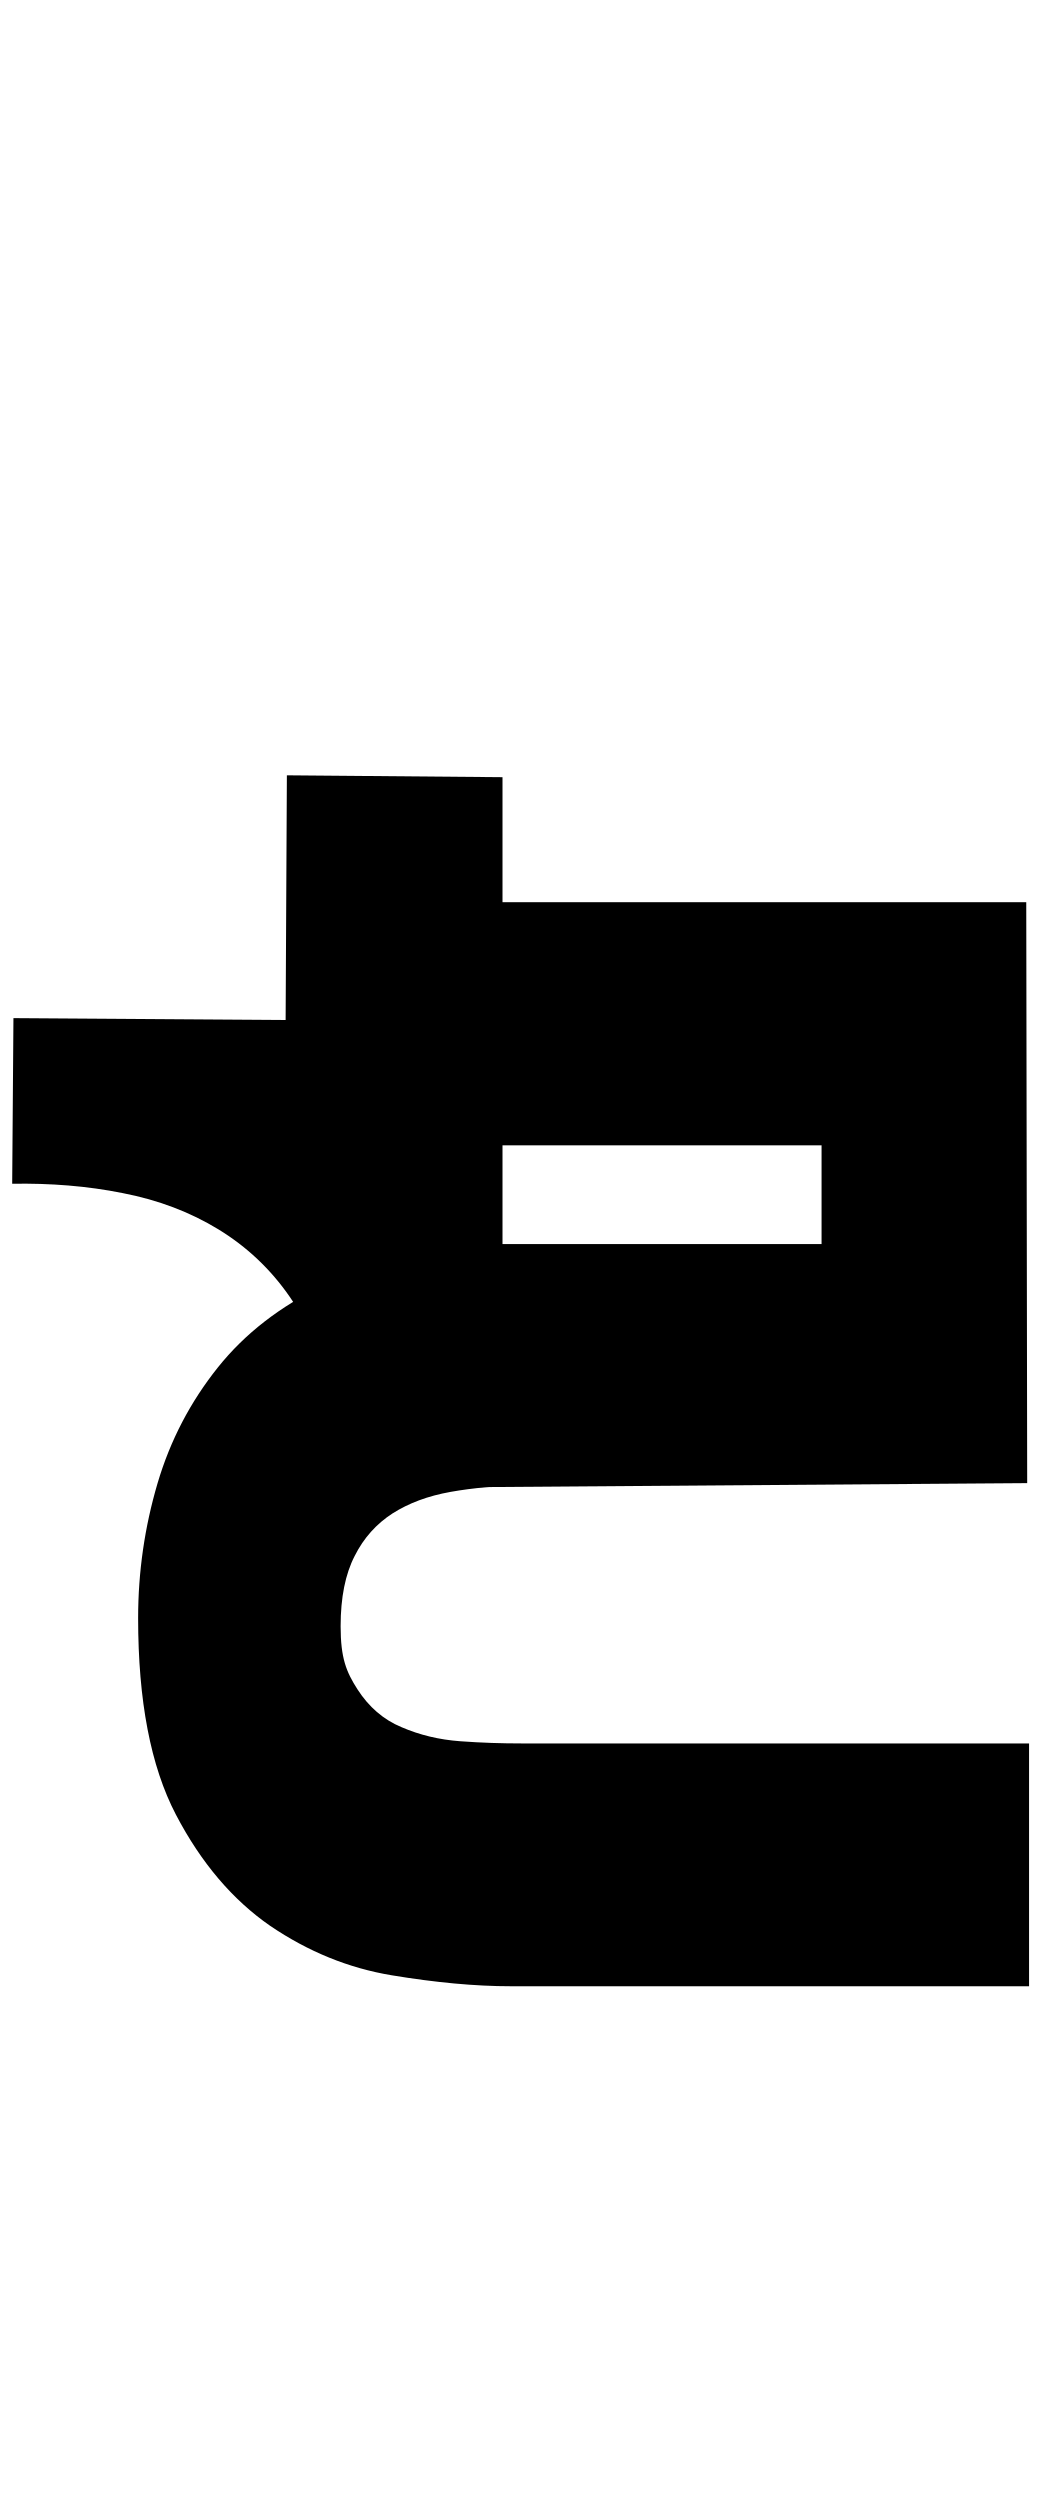
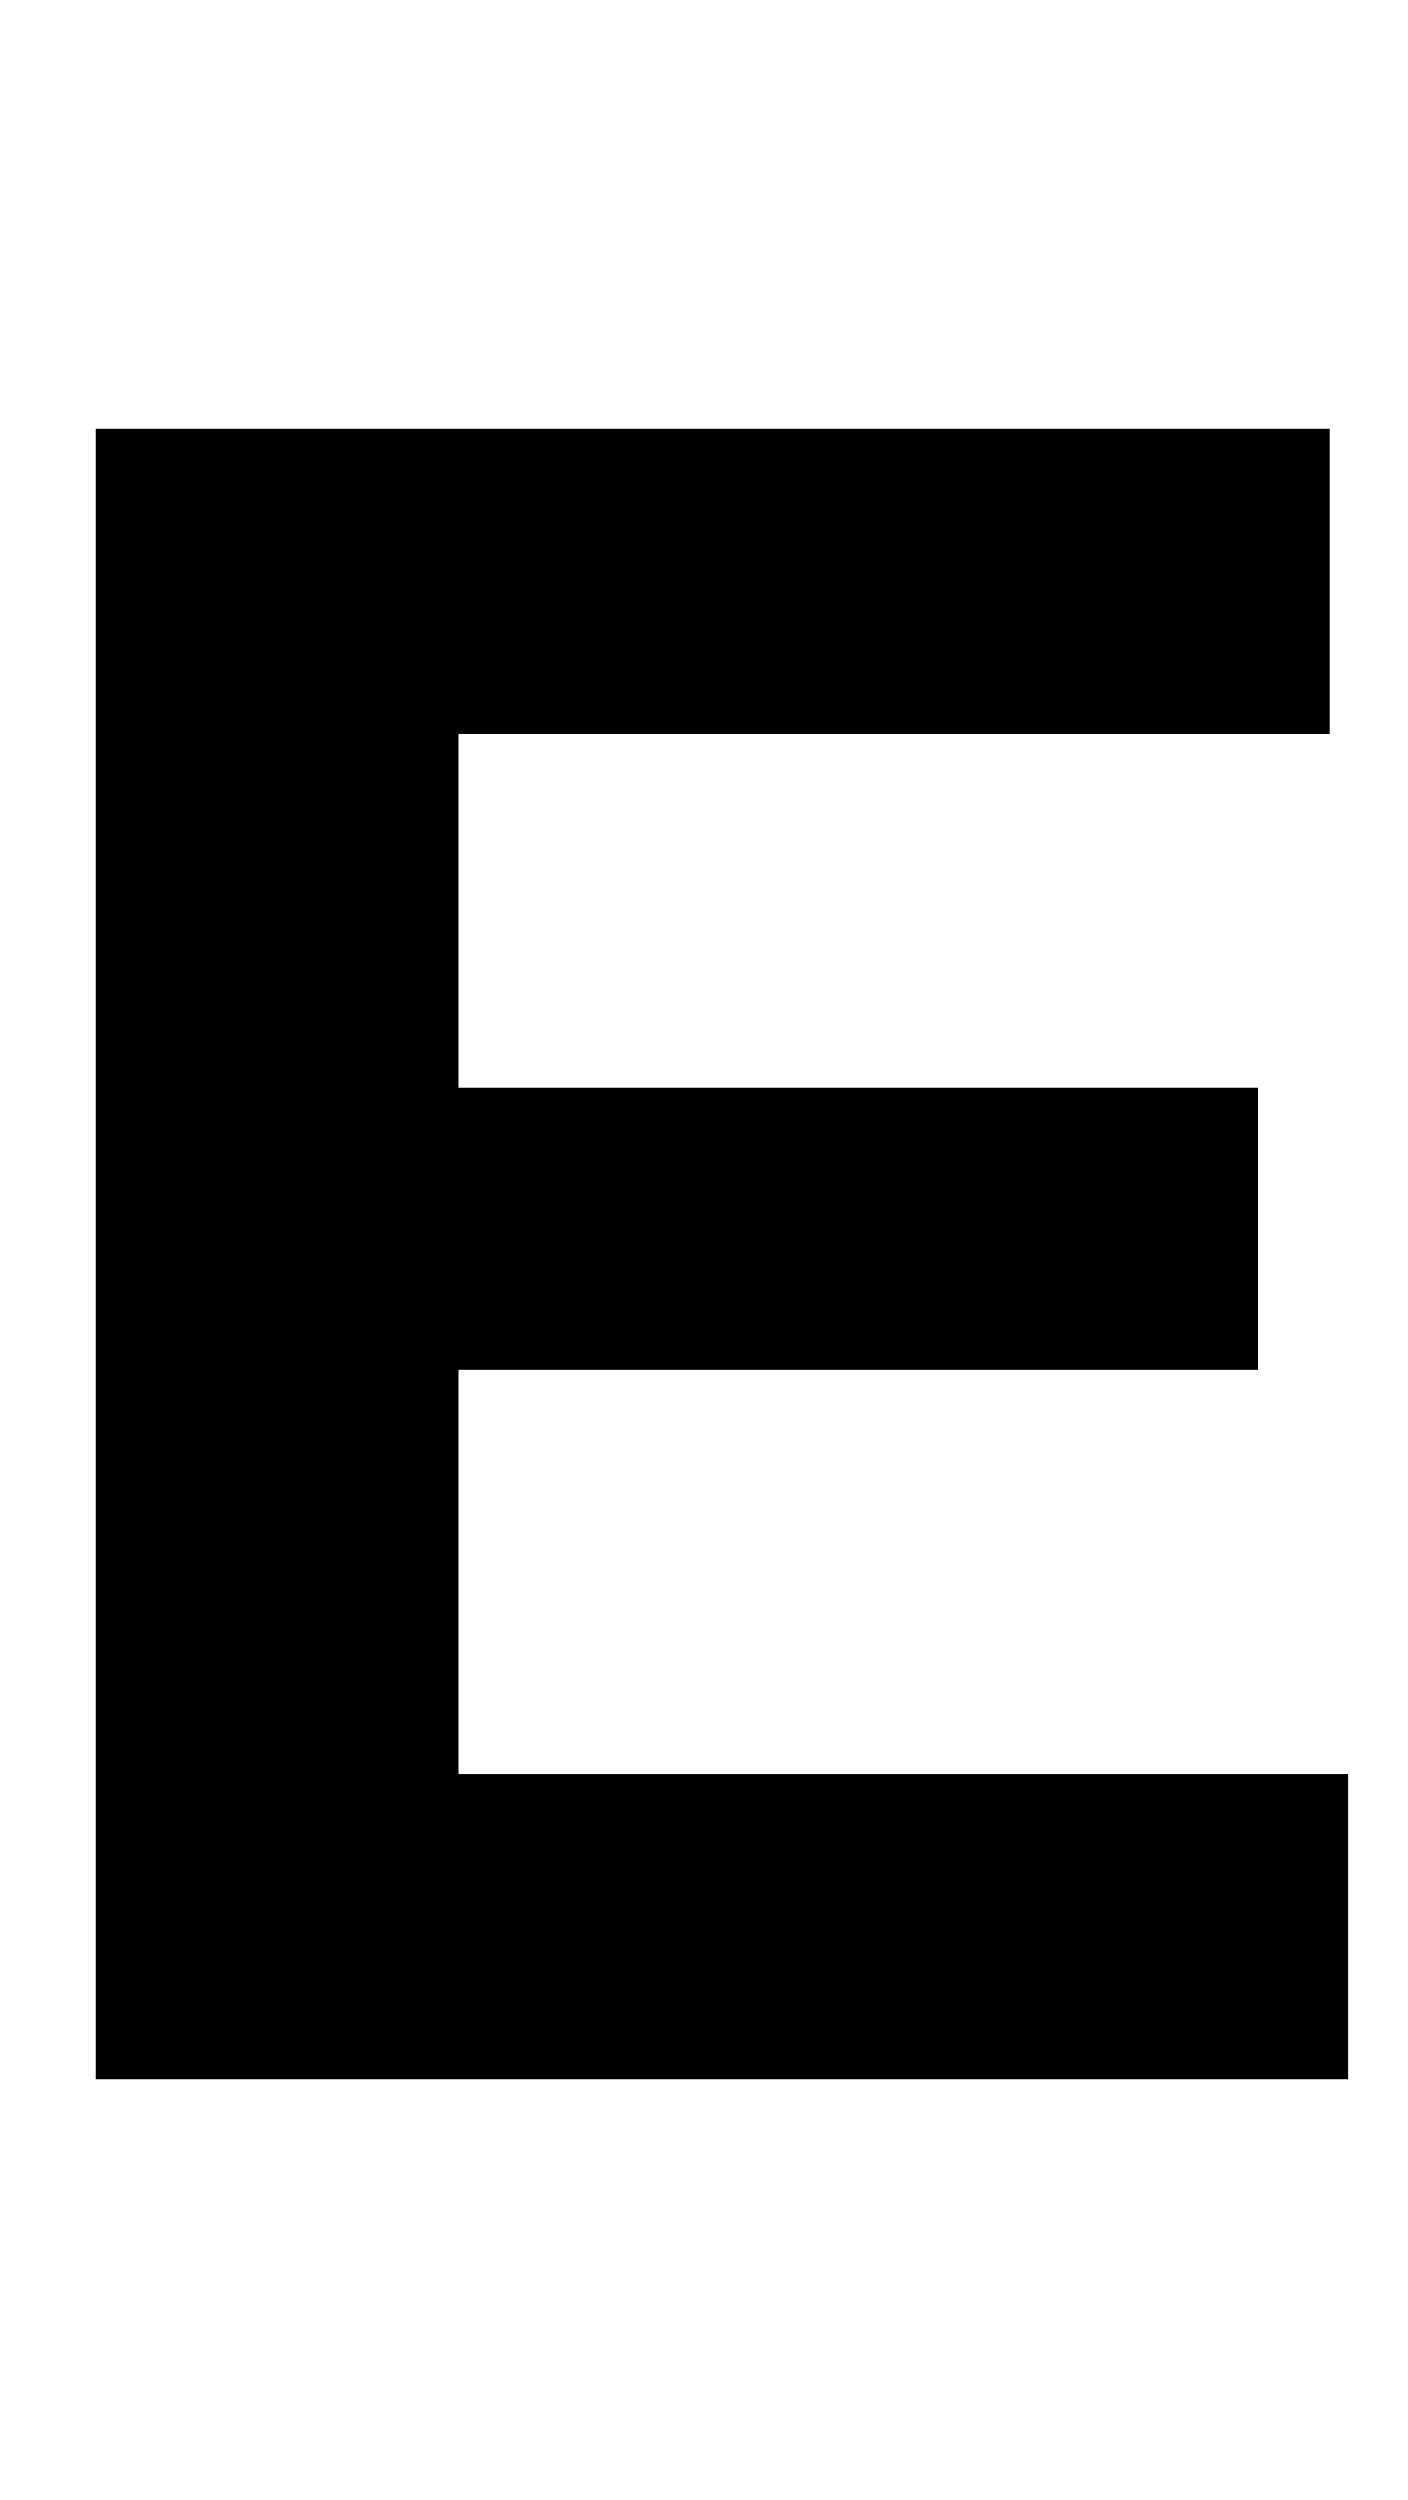
- <svg xmlns="http://www.w3.org/2000/svg" version="1.1" id="Ebene_1" x="0px" y="0px" viewBox="0 0 335.8 800" style="enable-background:new 0 0 335.8 800;" xml:space="preserve">
-   <g>
-     <path d="M125.4,632.1c-13.9-2.3-26.8-7.6-38.9-15.8c-12-8.3-22.1-20.1-30.2-35.6c-8.1-15.5-12.1-36.5-12.1-62.9   c0-14.8,2.1-29.2,6.2-43.1c4.1-13.9,10.6-26.2,19.3-37.1c8.7-10.9,20-19.6,33.7-26.2c13.7-6.6,30.3-12.2,49.7-12.2h30.7v76.2H168   c-8.6,0-16.5,0.7-23.8,2c-7.3,1.3-13.4,3.6-18.6,6.9c-5.1,3.3-9.2,7.8-12.1,13.6c-3,5.8-4.5,13.3-4.5,22.5   c0,10.2,1.8,14.6,5.4,20.2c3.6,5.6,8.3,9.7,14.1,12.1c5.8,2.5,12,4,18.8,4.5c6.8,0.5,13.3,0.7,19.6,0.7h162.4v77.7H163.5   C152,635.6,139.3,634.4,125.4,632.1" />
+ <svg xmlns="http://www.w3.org/2000/svg" version="1.1" x="0px" y="0px" viewBox="0 0 298.4 530" style="enable-background:new 0 0 298.4 530;" xml:space="preserve">
+   <style type="text/css">
+ 	.st0{display:none;fill:#010202;}
+ </style>
+   <g id="E_00000051360959627468142820000017544460044616440767_">
+     <g>
+       <path d="M285.8,440.8H20.3V90.9h261.6v64.7H97.2v75h169.5v59.8H97.2v85.7h188.6V440.8z" />
+     </g>
  </g>
-   <polygon points="150.7,398.1 262.9,398.1 262.9,366.5 127.2,366.5 127.2,288.7 328.4,288.7 328.7,474.6 150.7,475.9 " />
-   <g>
-     <path d="M91.8,248.1l-0.4,78.3l-87.1-0.6l-0.4,53c12.2-0.2,24,0.7,35.4,3c11.4,2.2,21.6,6.1,30.6,11.6c9,5.5,16.7,12.7,22.9,21.7   c6.2,9,10.3,20,12.1,33.2l55.9,0.4l0-200L91.8,248.1z" />
+   <g id="C">
+     <g>
+       <path d="M5365.3,209.6h-74.5c-5.4-34.8-38.7-61.3-76.5-61.3c-69.1,0-95.1,58.8-95.1,120.1c0,58.3,26,117.1,95.1,117.1    c47,0,73.5-31.9,79.4-78.4h74.5c-7.8,87.7-67.6,143.1-153.9,143.1c-107.8,0-172-80.9-172-181.8c0-103.9,64.2-184.8,172-184.8    C5290.8,83.7,5356,128.8,5365.3,209.6z" />
+     </g>
+   </g>
+   <g id="N_x5F_3">
+     <polygon points="4744.6,90 4702.8,243.8 4773.6,243.8 4783.4,202 4784.4,202 4843.4,440.8 4915.1,441.3 5009,91.9 4940.2,91    4879.7,329.3 4878.7,329.3 4822.2,90.5  " />
+     <polygon points="4777.2,90.2 4700.6,89.7 4699.6,241.1 4699.1,305.9 4698.1,440.1 4774.8,440.6  " />
+   </g>
+   <g id="A">
+     <path d="M4619.1,323.3c0-9.8-1-20.6-2.9-32.4c-2-12.3-6.4-23.1-13.7-33.4c-6.9-10.3-17.2-19.1-30.4-26c-13.3-6.9-31.4-10.3-54-10.3   c-12.8,0-25,1.5-36.8,5.4c-11.8,3.4-22.6,8.8-31.9,16.2c-9.3,7.9-16.7,17.2-22.6,29c-5.4,11.8-8.3,26-8.3,42.7v126.1h60.4V327.2   c0-7.4,0.5-14.2,1.5-20.6c1.5-5.9,3.4-11.3,5.9-15.7c2.9-4.4,6.9-7.9,11.8-10.3c4.9-2.5,11.3-3.9,19.1-3.9c8.8,0,15.7,1.5,20.6,4.9   c4.9,2.9,8.3,6.9,10.3,11.8c2,4.9,3.4,10.3,3.9,16.2s0.5,11.3,0.5,16.7v114.3h66.7V323.3z" />
+     <polygon points="4619,440.6 4675,440.6 4675.5,157.4 4675.5,90.7 4424.2,90.7 4424.2,157.4 4619,157.4  " />
+     <polygon points="4434.6,440.5 4490.5,440.5 4491,157.4 4491,90.8 4387.1,90.8 4387.1,157.4 4434.6,157.4  " />
+   </g>
+   <g id="N_00000054254949360326627830000005329152182886584764_">
+     <g>
+       <path d="M4292.7,441.3V156.1h-170.6V91.4h247.5v349.9H4292.7z" />
+     </g>
+     <path d="M4066.1,385c10.1,0,18-1.8,23.5-5.4c5.6-3.6,9.6-8.2,12-14c2.5-5.7,3.9-11.9,4.4-18.6c0.5-6.7,0.7-13.1,0.7-19.4V91.4h76.9   v239.7c0,11.4-1.1,24-3.4,37.7c-2.3,13.7-7.5,26.5-15.7,38.5c-8.2,11.9-19.9,21.9-35.3,29.9c-15.4,8-36.1,12-62.2,12L4066.1,385z" />
+   </g>
+   <g id="e">
+     <g>
+       <path d="M3837.1,436.9c-14-2.3-27-7.7-39.2-16c-12.2-8.3-22.3-20.3-30.4-35.9c-8.2-15.6-12.2-36.8-12.2-63.4    c0-15,2.1-29.4,6.2-43.4c4.2-14,10.6-26.5,19.5-37.4c8.8-11,20.1-19.8,33.9-26.5c13.8-6.7,30.5-12.3,50.2-12.3h30.9v76.8h-16    c-8.7,0-16.6,0.7-24,2c-7.3,1.3-13.6,3.7-18.7,7c-5.2,3.3-9.2,7.9-12.2,13.7c-3,5.8-4.5,13.4-4.5,22.7c0,10.3,1.8,14.7,5.5,20.4    c3.7,5.7,8.4,9.7,14.2,12.2c5.8,2.5,12.1,4,19,4.5c6.8,0.5,13.4,0.7,19.7,0.7h163.8v78.4h-167.3    C3863.9,440.4,3851.1,439.2,3837.1,436.9" />
+     </g>
+     <polygon points="3862.6,201 3975.7,201 3975.7,169 3838.9,169 3838.9,90.7 4041.8,90.7 4042.1,278.1 3862.6,279.3  " />
+     <g>
+       <path d="M3803.2,49.7l-0.4,78.9L3715,128l-0.4,53.4c12.3-0.3,24.2,0.7,35.7,3c11.5,2.2,21.7,6.1,30.9,11.7    c9.1,5.6,16.8,12.8,23.1,21.9c6.3,9,10.3,20.2,12.2,33.5l56.4,0.4l0-201.7L3803.2,49.7z" />
+     </g>
+   </g>
+   <g id="T">
+     <text transform="matrix(1 0 0 1 3400.535 440.035)" style="font-family:'SHBDA23V1'; font-size:489px;">T</text>
+   </g>
+   <g id="N_00000127748963548567887910000006918738376549339794_">
+     <g>
+       <path d="M3143.8,440.6h-72V90.8h76.4l146,234.7h1V90.8h72v349.9h-76.9l-145.5-234.2h-1V440.6z" />
+     </g>
+   </g>
+   <g id="I">
+     <g>
+       <path d="M3005,440.4h-76.9V90.9h76.9V440.4z" />
+     </g>
+   </g>
+   <g id="A1">
+     <path d="M2619.4,90.5h178.9v64h-13.4v117.8h0.2v64h-165.7v-64H2731V154.5h-111.7V90.5z" />
+     <path d="M2734.4,149.3h64v237.2h29.7v53.8h-93.7V149.3z" />
+     <path d="M2670,210.4c-14.2,23.3-26,48.1-35.5,74.5c-9.5,26.3-16.8,53-22,79.9c-5.2,27-7.9,52.1-8.2,75.5h-76   c4-52.3,16.2-102.6,36.7-150.9c20.5-48.3,47.4-92.6,80.7-132.9h-165.9v-66h238.8v61C2700.4,167.5,2684.1,187.1,2670,210.4z" />
+   </g>
+   <g id="M">
+     <path d="M2048.7,244.2l41.8-154.1l78,0.5l56.9,238.8l1,0l60.8-238l76.5,0.5l-39.4,108.7l-1,0l-61.3,241l-72.1-0.4l-59.4-238.8l-1,0   l-10,41.6L2048.7,244.2z" />
+     <path d="M1991.8,144.9l154-0.1l0.1,77l-89.8,0.1l0.4,218.8l-199.4,0.1l-0.1-77l134.4-0.1L1991.8,144.9z" />
+     <path d="M2399,91.5l0.2,284.7l60.3,0l0,64.8l-137.4,0.1L2322,91.6L2399,91.5z" />
+     <rect x="3913.7" y="8106.9" class="st0" width="151" height="77" />
+     <rect x="4003.2" y="7887.8" class="st0" width="61.4" height="77" />
+     <rect x="3713.9" y="7888.2" class="st0" width="135.3" height="77" />
+     <polygon class="st0" points="3906.1,7989.8 3891.3,8041.4 3890.3,8041.4 3832.6,7836 3756.7,7836 3851.3,8187.9 3928.2,8187.9    3977,7989.8  " />
+     <rect x="4316.8" y="8122.2" class="st0" width="110.7" height="64.8" />
+   </g>
+   <g id="R">
+     <g>
+       <path d="M1493.6,441.2h-96.5V385h30.6V137.6h65.9V441.2z" />
+     </g>
+     <g>
+       <path d="M1696.7,319.9v211.8h-55.4v-146h-244.1v-65.9H1696.7z" />
+     </g>
+     <g>
+       <path d="M1427.8,91.8c21.8,0,42.2,3.4,61,10.1c18.9,6.7,35.3,16.4,49.3,28.9c14,12.6,25,28,32.9,46.4c8,18.3,12,38.9,12,61.9    c0,18.5-2.8,35.4-8.4,50.8c-5.6,15.4-13.7,28.8-24.3,40.3c-10.6,11.5-23.5,20.7-38.6,27.7c-15.1,7-32,11.3-50.8,13V307    c20.1-2.5,36.4-9.4,48.7-20.8c12.3-11.3,18.5-27.1,18.5-47.2c0-14.8-2.9-27.4-8.6-37.8c-5.7-10.3-13.4-18.7-22.9-25.2    c-9.5-6.4-20.2-11.1-32.1-14.1c-11.9-2.9-24.1-4.4-36.7-4.4" />
+     </g>
+   </g>
+   <g id="O_00000083778567647030904660000008843847121500168630_">
+     <g>
+       <path d="M1038.8,266.6c0-103.1,63.7-183.3,170.6-183.3c106.9,0,170.6,80.2,170.6,183.3c0,100.1-63.7,180.3-170.6,180.3    C1102.5,446.9,1038.8,366.7,1038.8,266.6z M1115.1,266.6c0,57.8,25.8,116.2,94.3,116.2s94.3-58.3,94.3-116.2    c0-60.8-25.8-119.1-94.3-119.1S1115.1,205.8,1115.1,266.6z" />
+     </g>
+   </g>
+   <g id="F">
+     <path d="M854.7,440.1c0-18,2.9-33.5,10.7-46.7c6.8-12.2,16.5-23.3,28.2-31.1c11.7-7.8,25.3-13.6,39.9-17.5   c14.6-3.9,30.1-5.8,70-5.8v-81.2c-52,0-76.3,3.9-99.7,12.2c-23.3,8.8-44.2,19.9-61.7,36c-17.5,16.5-31.1,35-41.3,57.4   c-9.7,22.8-14.1,48.6-14.1,76.8H854.7z" />
+     <polygon points="1004.5,90.5 902,90.5 902,370.5 956.4,370.5 956.4,155.1 1004.5,155.1  " />
+     <polygon points="824.6,439.9 956.3,439.9 956.3,159.9 901.9,159.9 901.9,375.2 824.6,375.2  " />
+   </g>
+   <g id="N">
+     <polygon class="st0" points="2360.3,7137.8 2284.8,7137.8 2337.9,7335.1 2407.2,7335.1  " />
+     <path d="M385.4,286.9l9.7,41.7h1l60.8-238.2h72l59.8,241.1h1L647,90.4h75.5l-94.1,349.9h-76.4l-59.3-238.2h-1l-58.3,238.2h-77.9   L314.6,286L385.4,286.9z" />
+   </g>
+   <g id="E">
+     <path d="M5683.4,440.8h-265V91.7h261.1v64.5h-184.4v74.8h169.2v59.7h-169.2v85.6h188.3V440.8z" />
+   </g>
+   <g id="P">
+     <polygon points="-25.9,90.8 -102.6,90.8 -102.6,267.6 -228.6,267.6 -228.6,332.1 -25.9,332.1  " />
+     <polygon points="-228.6,331.8 -151.9,331.8 -151.9,155 -25.9,155 -25.9,90.5 -228.6,90.5  " />
+     <path d="M-268.4,448.5c104,0,116.2-73.3,116.2-118.2V208.7h-76.7c0,97.7,0,118.2,0,118.2c0,24.9,0,57.1-40.5,57.1   c-36.1,0-44.4-24.4-44.4-58.1v-15.6h-69.4v30.3C-383.2,416.7-326.6,448.5-268.4,448.5z" />
+   </g>
+   <g id="O">
+     <g>
+       <path d="M-730.4,187.9c-4.4-7-9.8-13.1-16.3-18.4c-6.5-5.3-13.9-9.4-22.1-12.4c-8.2-3-16.9-4.4-25.9-4.4c-16.5,0-30.5,3.2-42,9.6    c-11.5,6.4-20.8,14.9-28,25.6c-7.2,10.7-12.4,22.9-15.6,36.6c-3.3,13.7-4.9,27.8-4.9,42.4c0,14,1.6,27.6,4.9,40.8    c3.3,13.2,8.5,25.1,15.6,35.7c7.1,10.6,16.5,19,28,25.4c11.5,6.4,25.5,9.6,42,9.6c22.4,0,39.9-6.8,52.5-20.5    c12.6-13.7,20.3-31.7,23.1-54.1h70.9c-1.9,20.8-6.7,39.6-14.5,56.4c-7.8,16.8-18,31.1-30.8,42.9c-12.8,11.8-27.7,20.8-44.8,27    c-17.1,6.2-35.9,9.3-56.4,9.3c-25.5,0-48.4-4.4-68.8-13.3c-20.4-8.9-37.5-21.1-51.5-36.6c-14-15.5-24.7-33.8-32.2-54.8    c-7.5-21-11.2-43.6-11.2-67.8c0-24.9,3.7-47.9,11.2-69.2c7.5-21.3,18.2-39.9,32.2-55.7c14-15.9,32.3-28.3,52.7-37.3    c20.4-9,42.1-13.5,67.6-13.5c18.3,0,35.7,2.6,52,7.9c16.3,5.3,30.9,13,43.8,23.1c12.9,10.1,23.5,22.6,31.9,37.5    c8.4,14.9,13.7,32,15.9,51.3H-722C-723.3,202.5-726.1,194.9-730.4,187.9z" />
+     </g>
+     <g>
+       <path d="M-647.6,211h-70.9c2.2-19.3,7.5-36.4,15.9-51.3c8.4-14.9,19-27.4,31.9-37.5c12.9-10.1,27.5-17.8,43.8-23.1    c16.3-5.3,33.7-7.9,52-7.9c25.5,0,47.3,4.5,67.6,13.5c20.4,9,38.7,21.4,52.7,37.3c14,15.9,24.7,34.4,32.2,55.7    c7.5,21.3,11.2,44.4,11.2,69.2c0,24.2-3.7,46.9-11.2,67.8c-7.5,21-18.2,39.2-32.2,54.8c-14,15.5-31.2,27.7-51.5,36.6    c-20.4,8.9-43.3,13.3-68.8,13.3c-20.5,0-39.3-3.1-56.4-9.3c-17.1-6.2-32-15.2-44.8-27c-12.7-11.8-23-26.1-30.8-42.9    c-7.8-16.8-12.6-35.6-14.5-56.4h70.9c2.8,22.4,10.5,40.4,23.1,54.1c12.6,13.7,30.1,20.5,52.5,20.5c16.5,0,30.5-3.2,42-9.6    c11.5-6.4,20.8-14.8,28-25.4c7.2-10.6,12.4-22.5,15.6-35.7c3.3-13.2,4.9-26.8,4.9-40.8c0-14.6-1.6-28.7-4.9-42.4    c-3.3-13.7-8.5-25.9-15.6-36.6c-7.1-10.7-16.5-19.3-28-25.6c-11.5-6.4-25.5-9.6-42-9.6c-9,0-17.6,1.5-25.9,4.4    c-8.2,3-15.6,7.1-22.1,12.4c-6.5,5.3-12,11.4-16.3,18.4C-643.6,194.9-646.4,202.6-647.6,211z" />
+     </g>
+   </g>
+   <g id="Hilfslinien">
+     <rect x="-972.9" y="-505" style="fill:none;" width="7398.2" height="466.4" />
+     <text transform="matrix(1 0 0 1 -972.8697 -155.8952)">
+       <tspan x="0" y="0" style="font-family:'SHBDA23V1'; font-size:489px;">OPEN</tspan>
+       <tspan x="1707.6" y="0" style="font-family:'SHBDA23V1'; font-size:489px; letter-spacing:-95;"> </tspan>
+       <tspan x="1748.2" y="0" style="font-family:'SHBDA23V1'; font-size:489px;">FOR MAINTENANCE</tspan>
+     </text>
  </g>
</svg>
